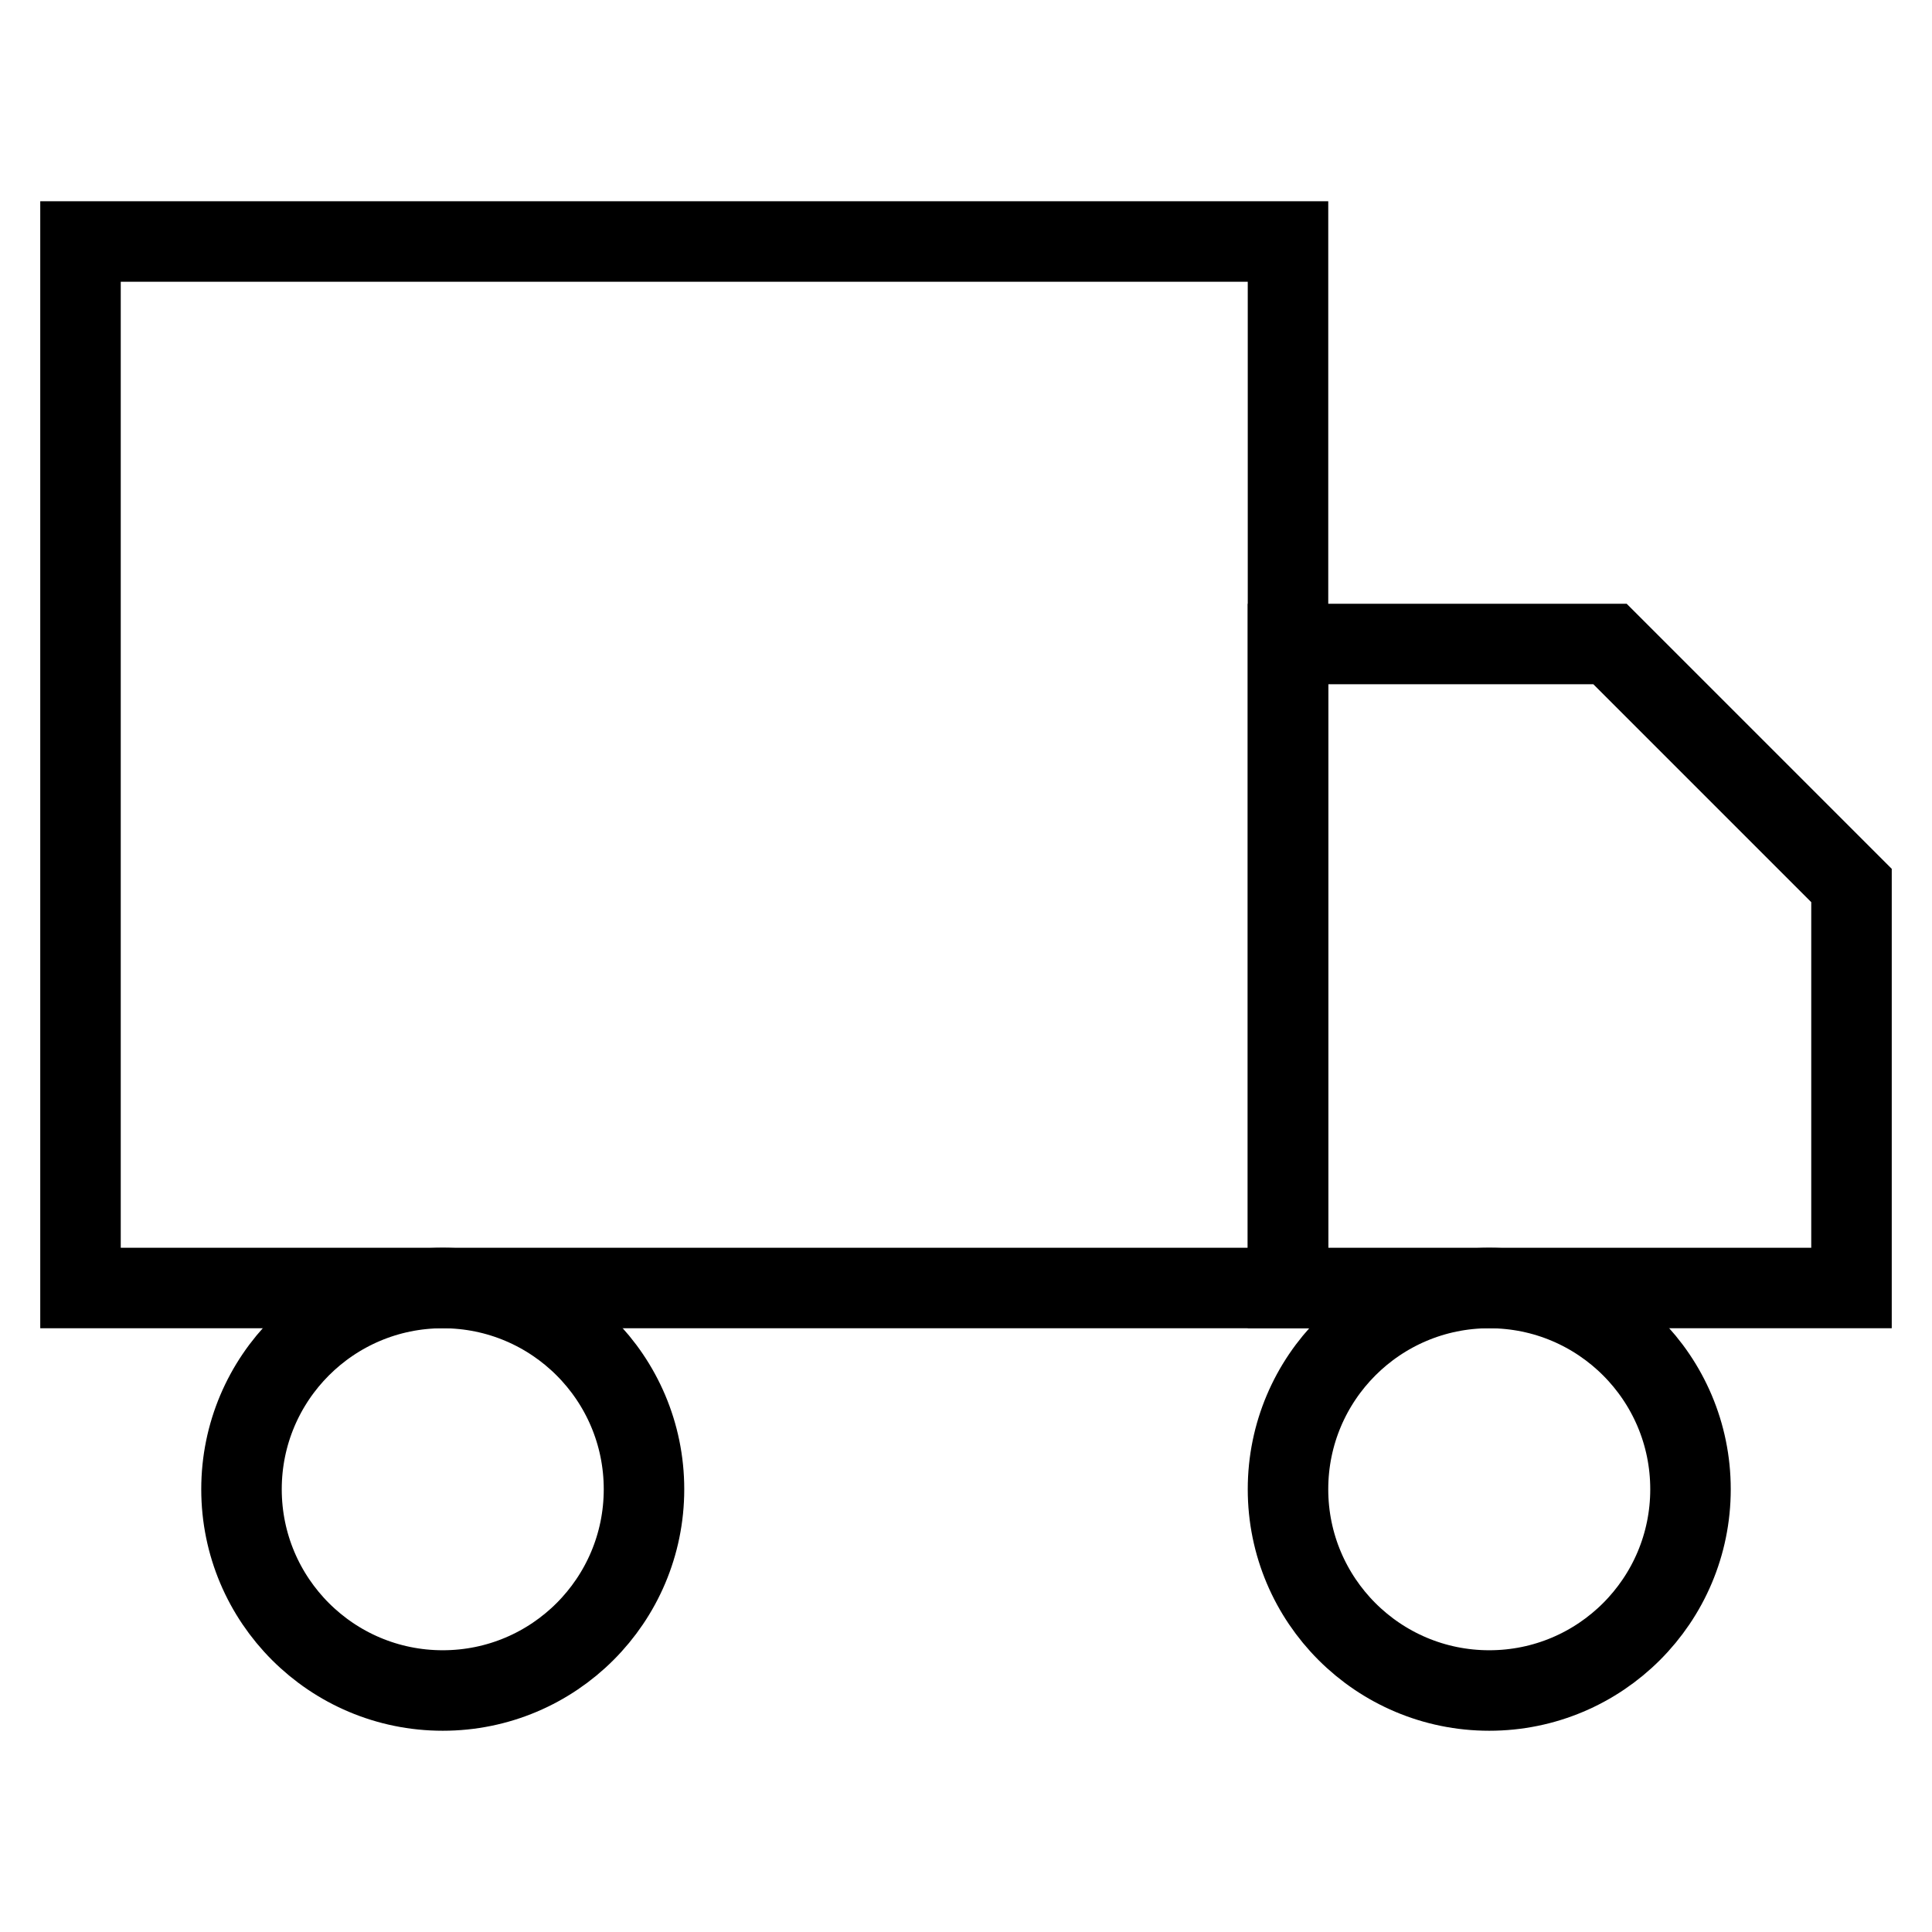
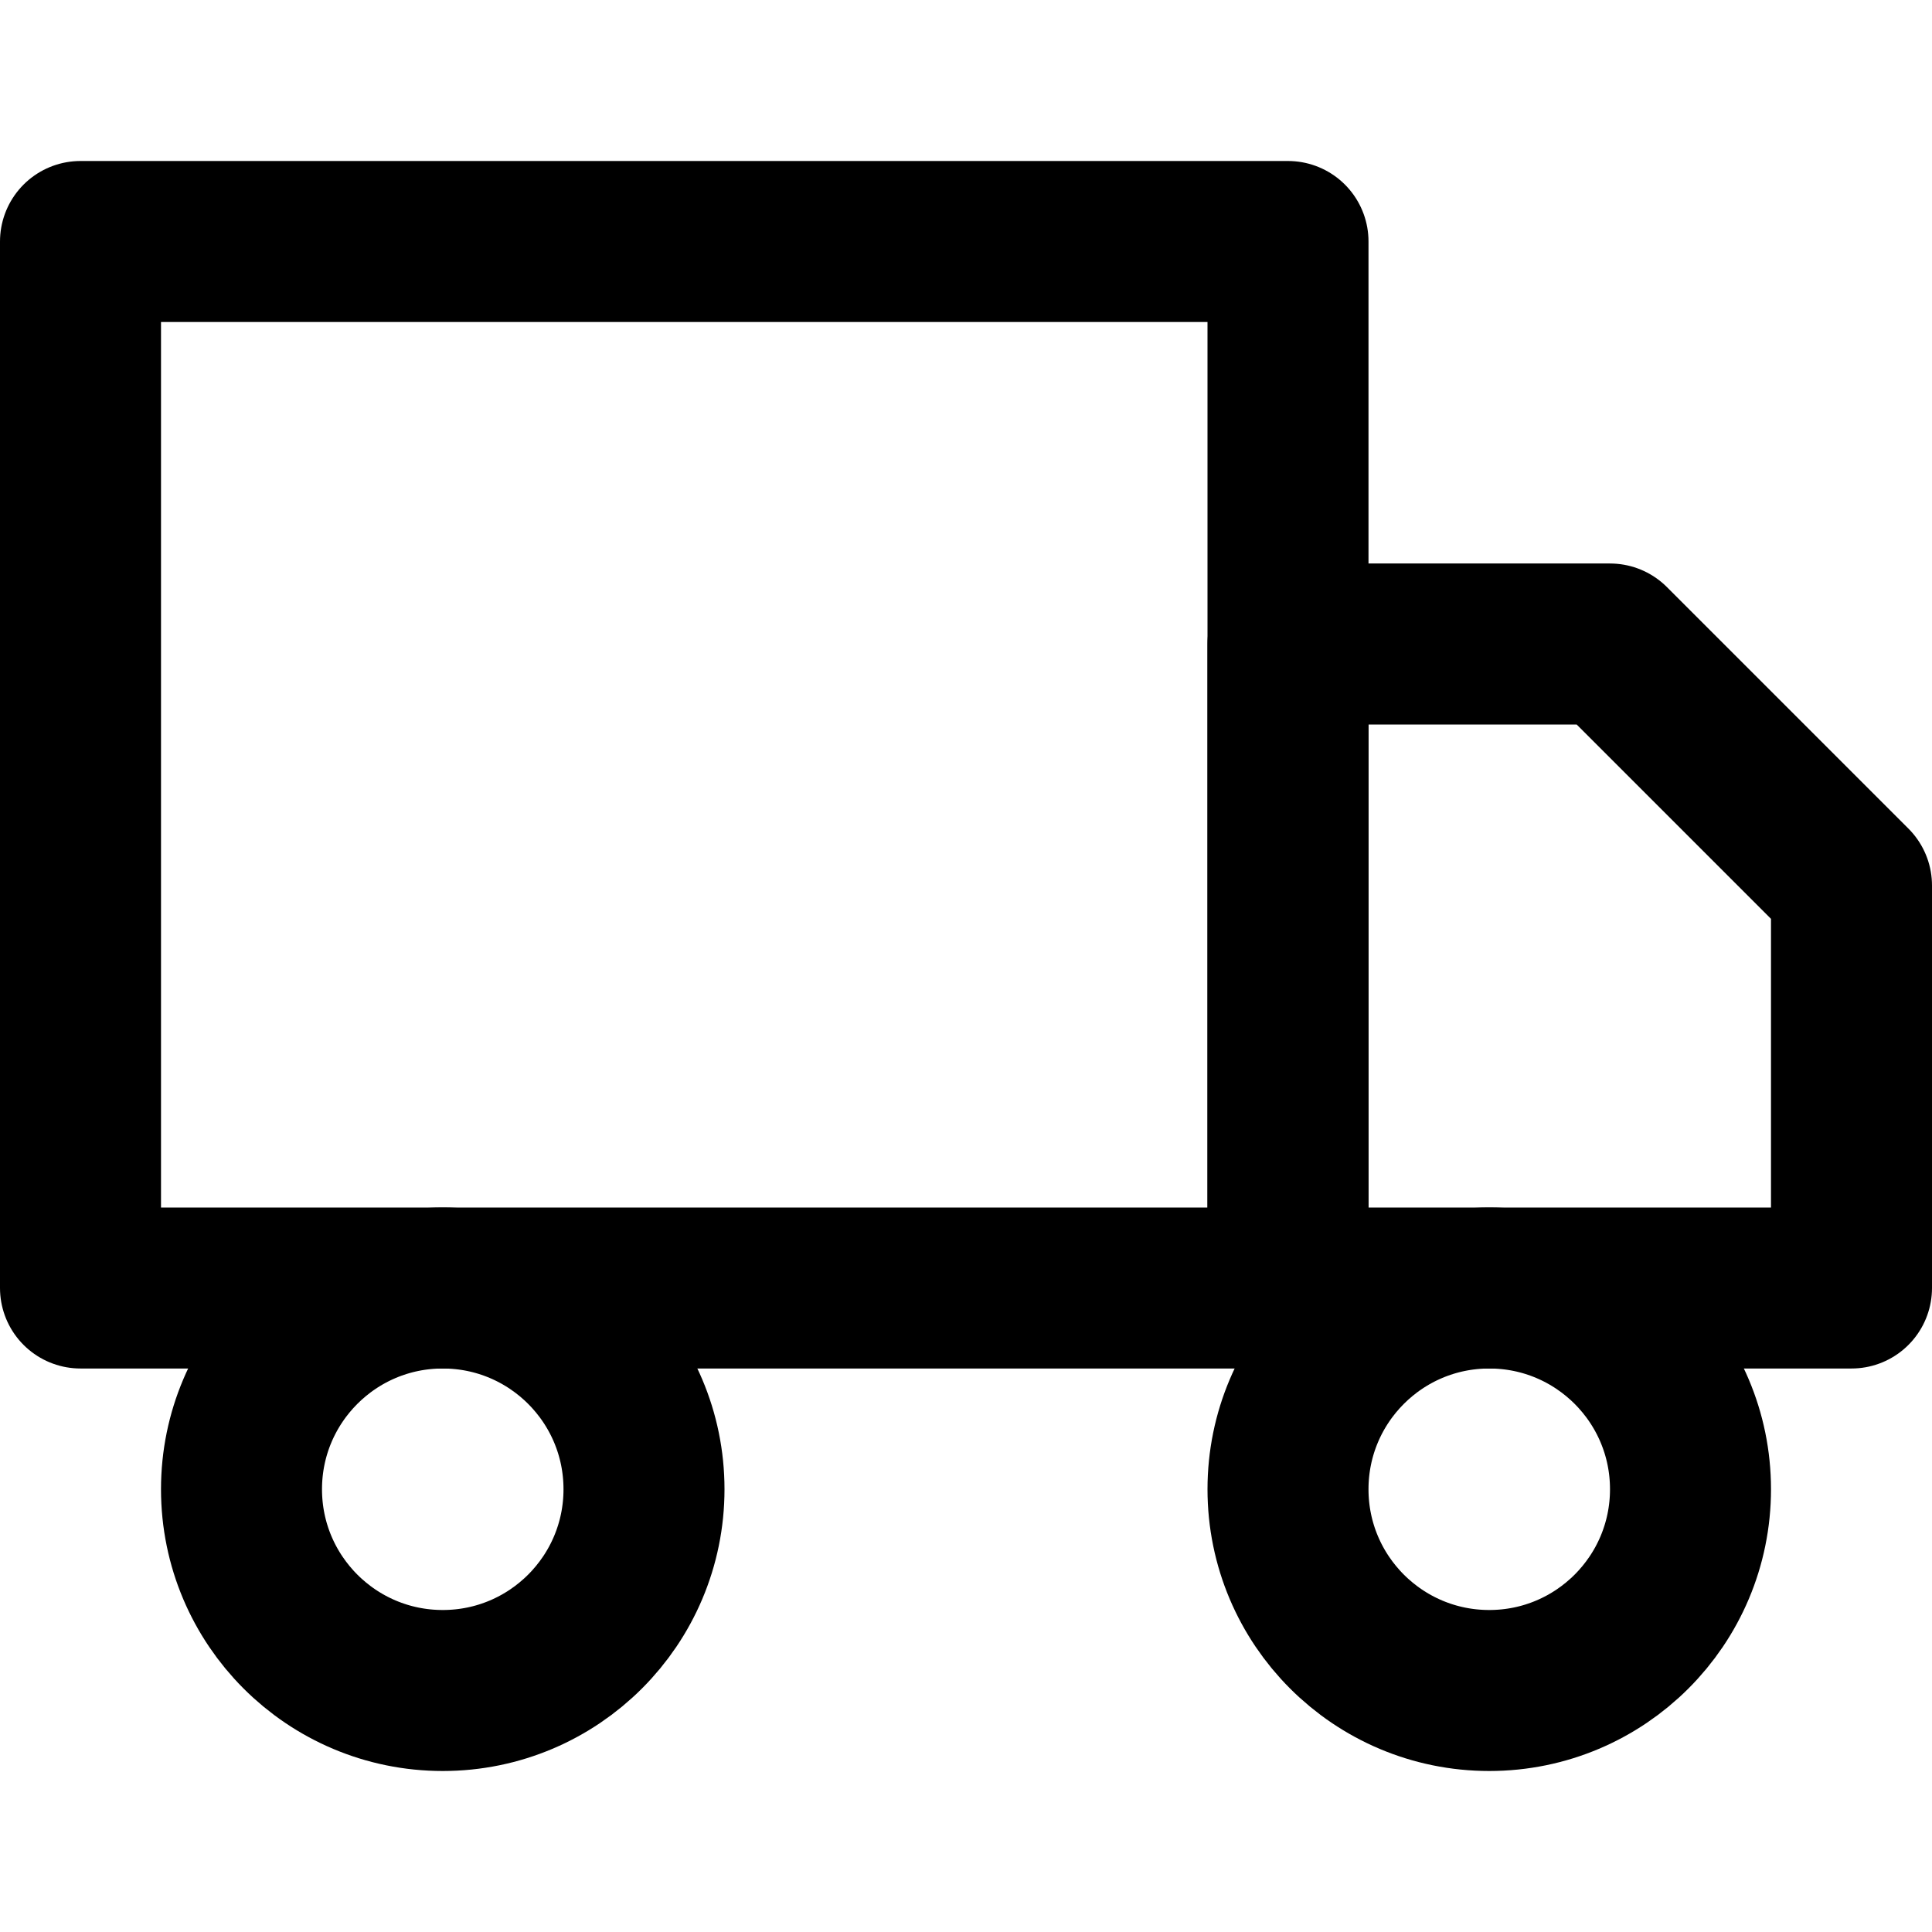
- <svg xmlns="http://www.w3.org/2000/svg" width="24" height="24" viewBox="0 0 24 24" fill="none" stroke="currentColor" strokeWidth="2" strokeLinecap="round" strokeLinejoin="round" class="feather feather-truck">
+ <svg xmlns="http://www.w3.org/2000/svg" width="24" height="24" viewBox="0 0 24 24" fill="none" stroke="currentColor" stroke-width="2" stroke-linecap="round" stroke-linejoin="round" class="feather feather-truck">
  <rect x="1" y="3" width="15" height="13" />
  <polygon points="16 8 20 8 23 11 23 16 16 16 16 8" />
  <circle cx="5.5" cy="18.5" r="2.5" />
  <circle cx="18.5" cy="18.5" r="2.5" />
</svg>
